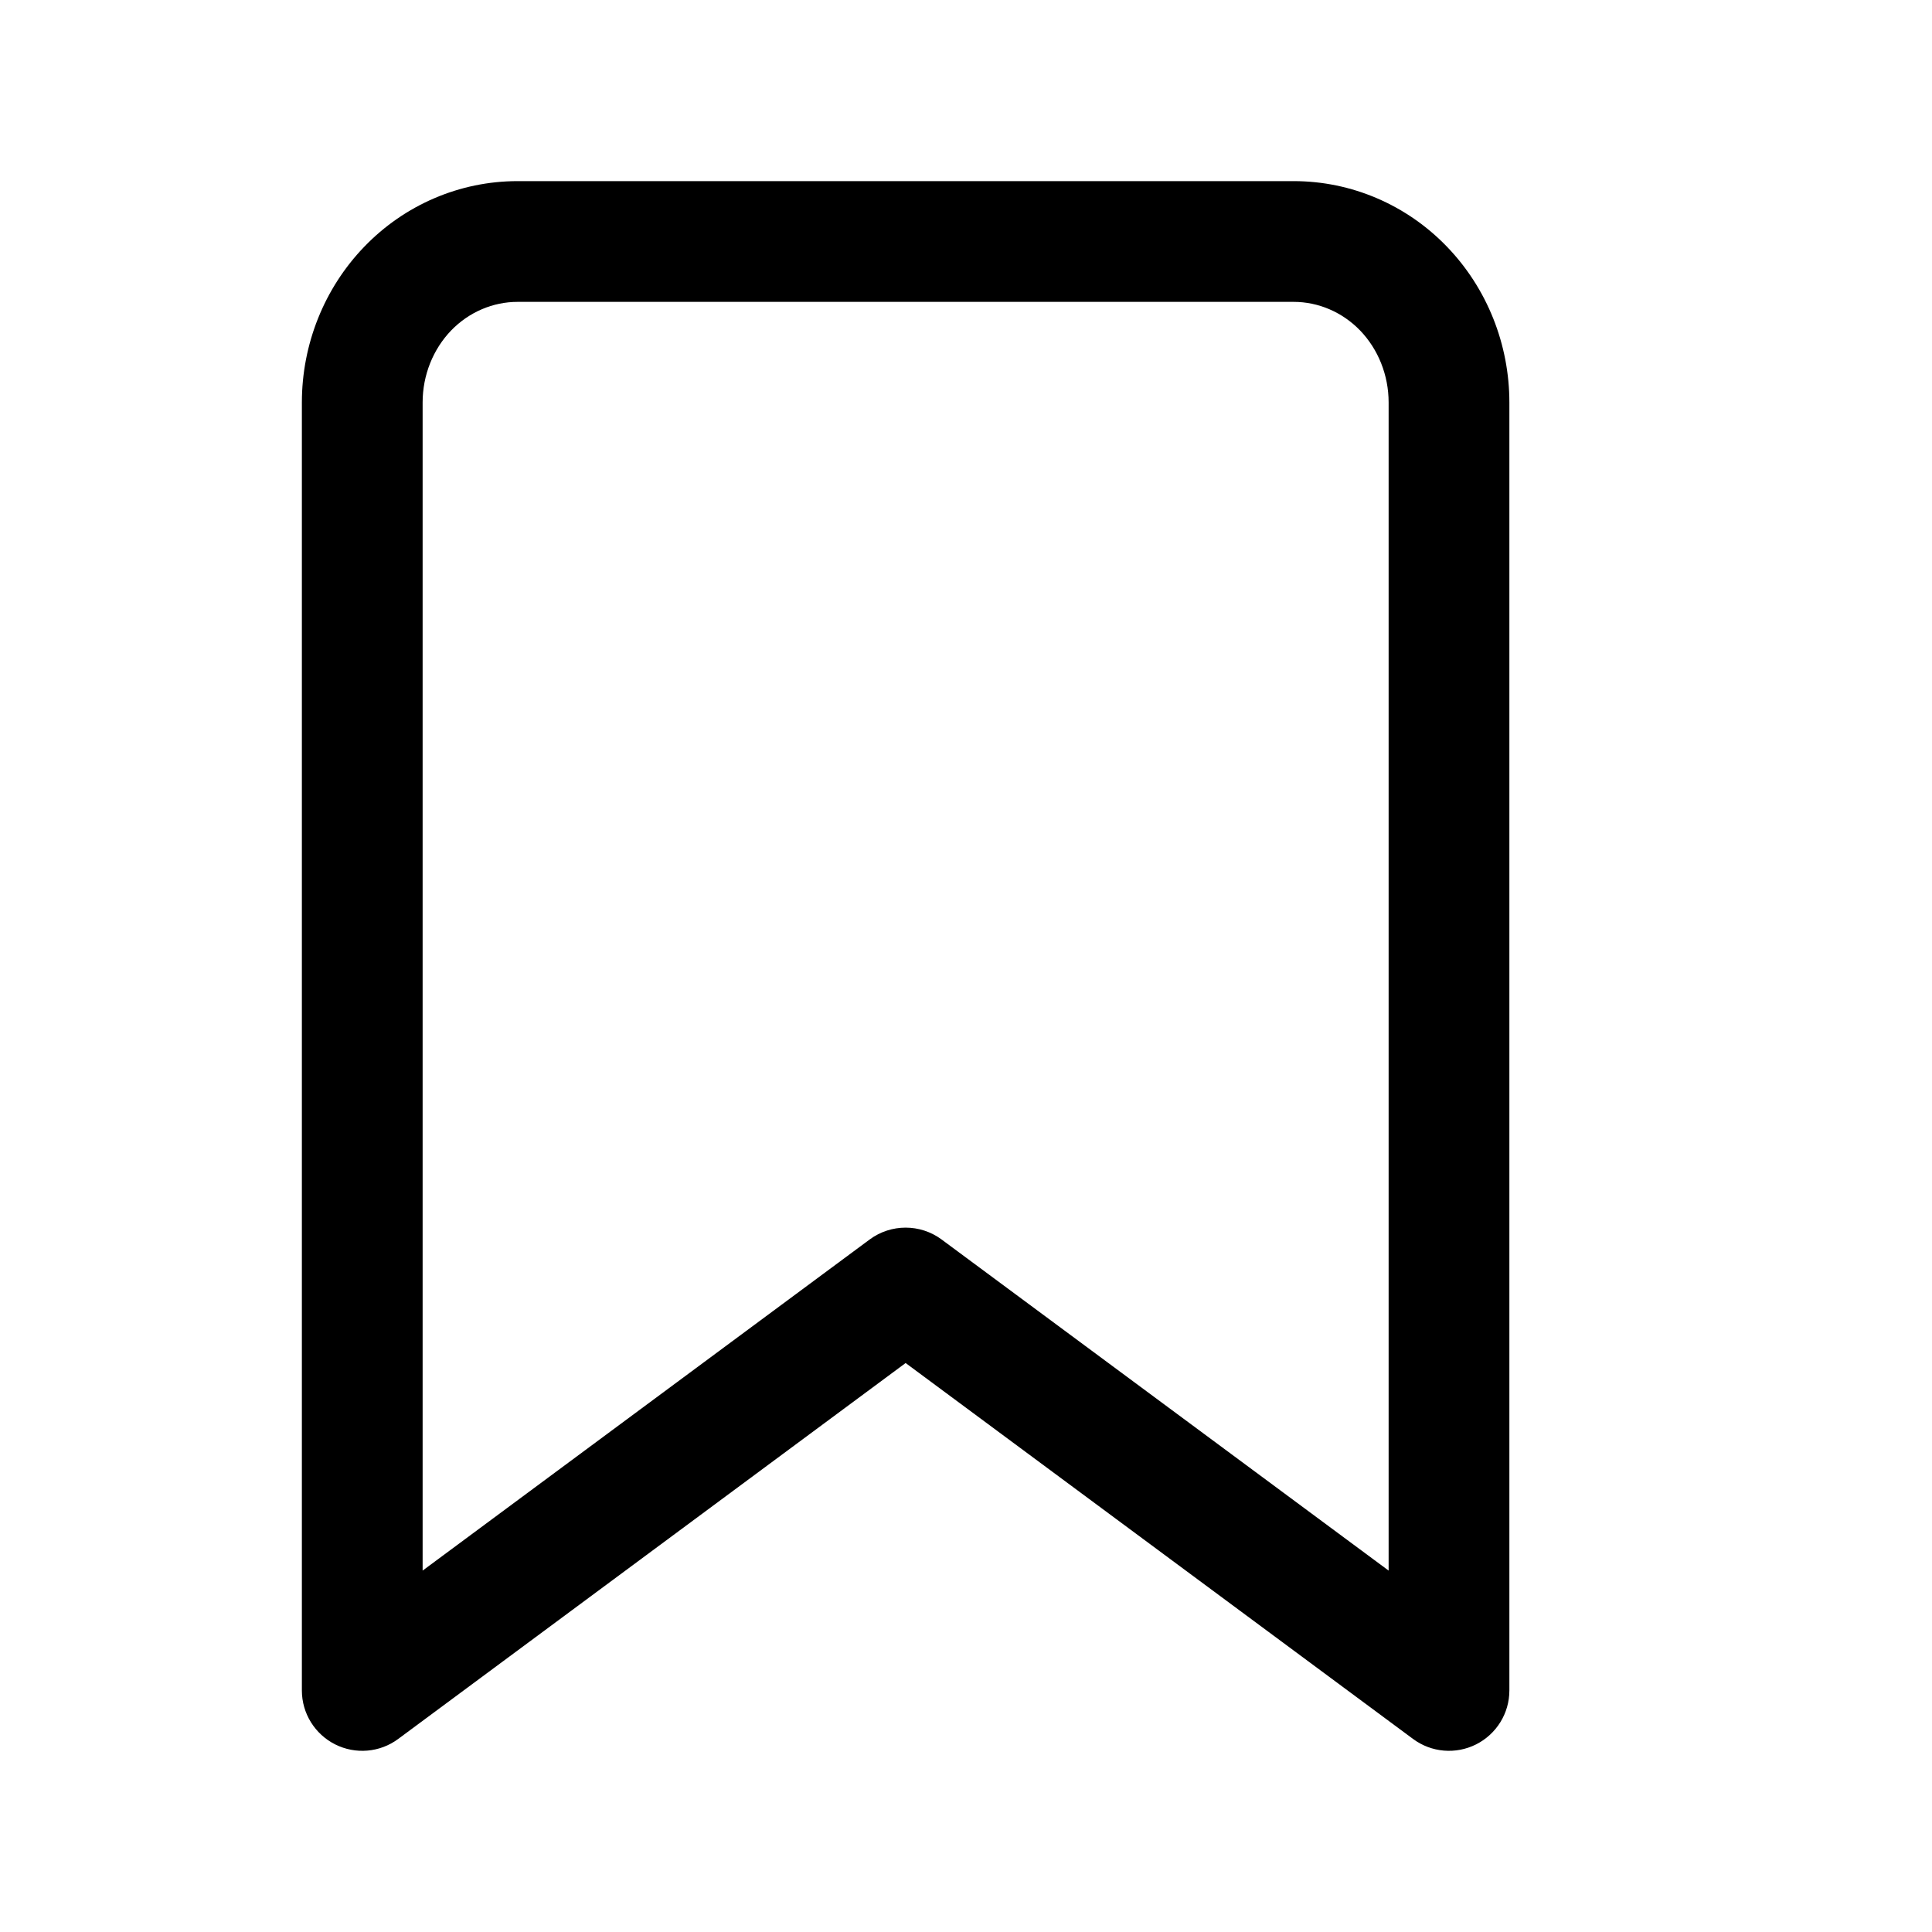
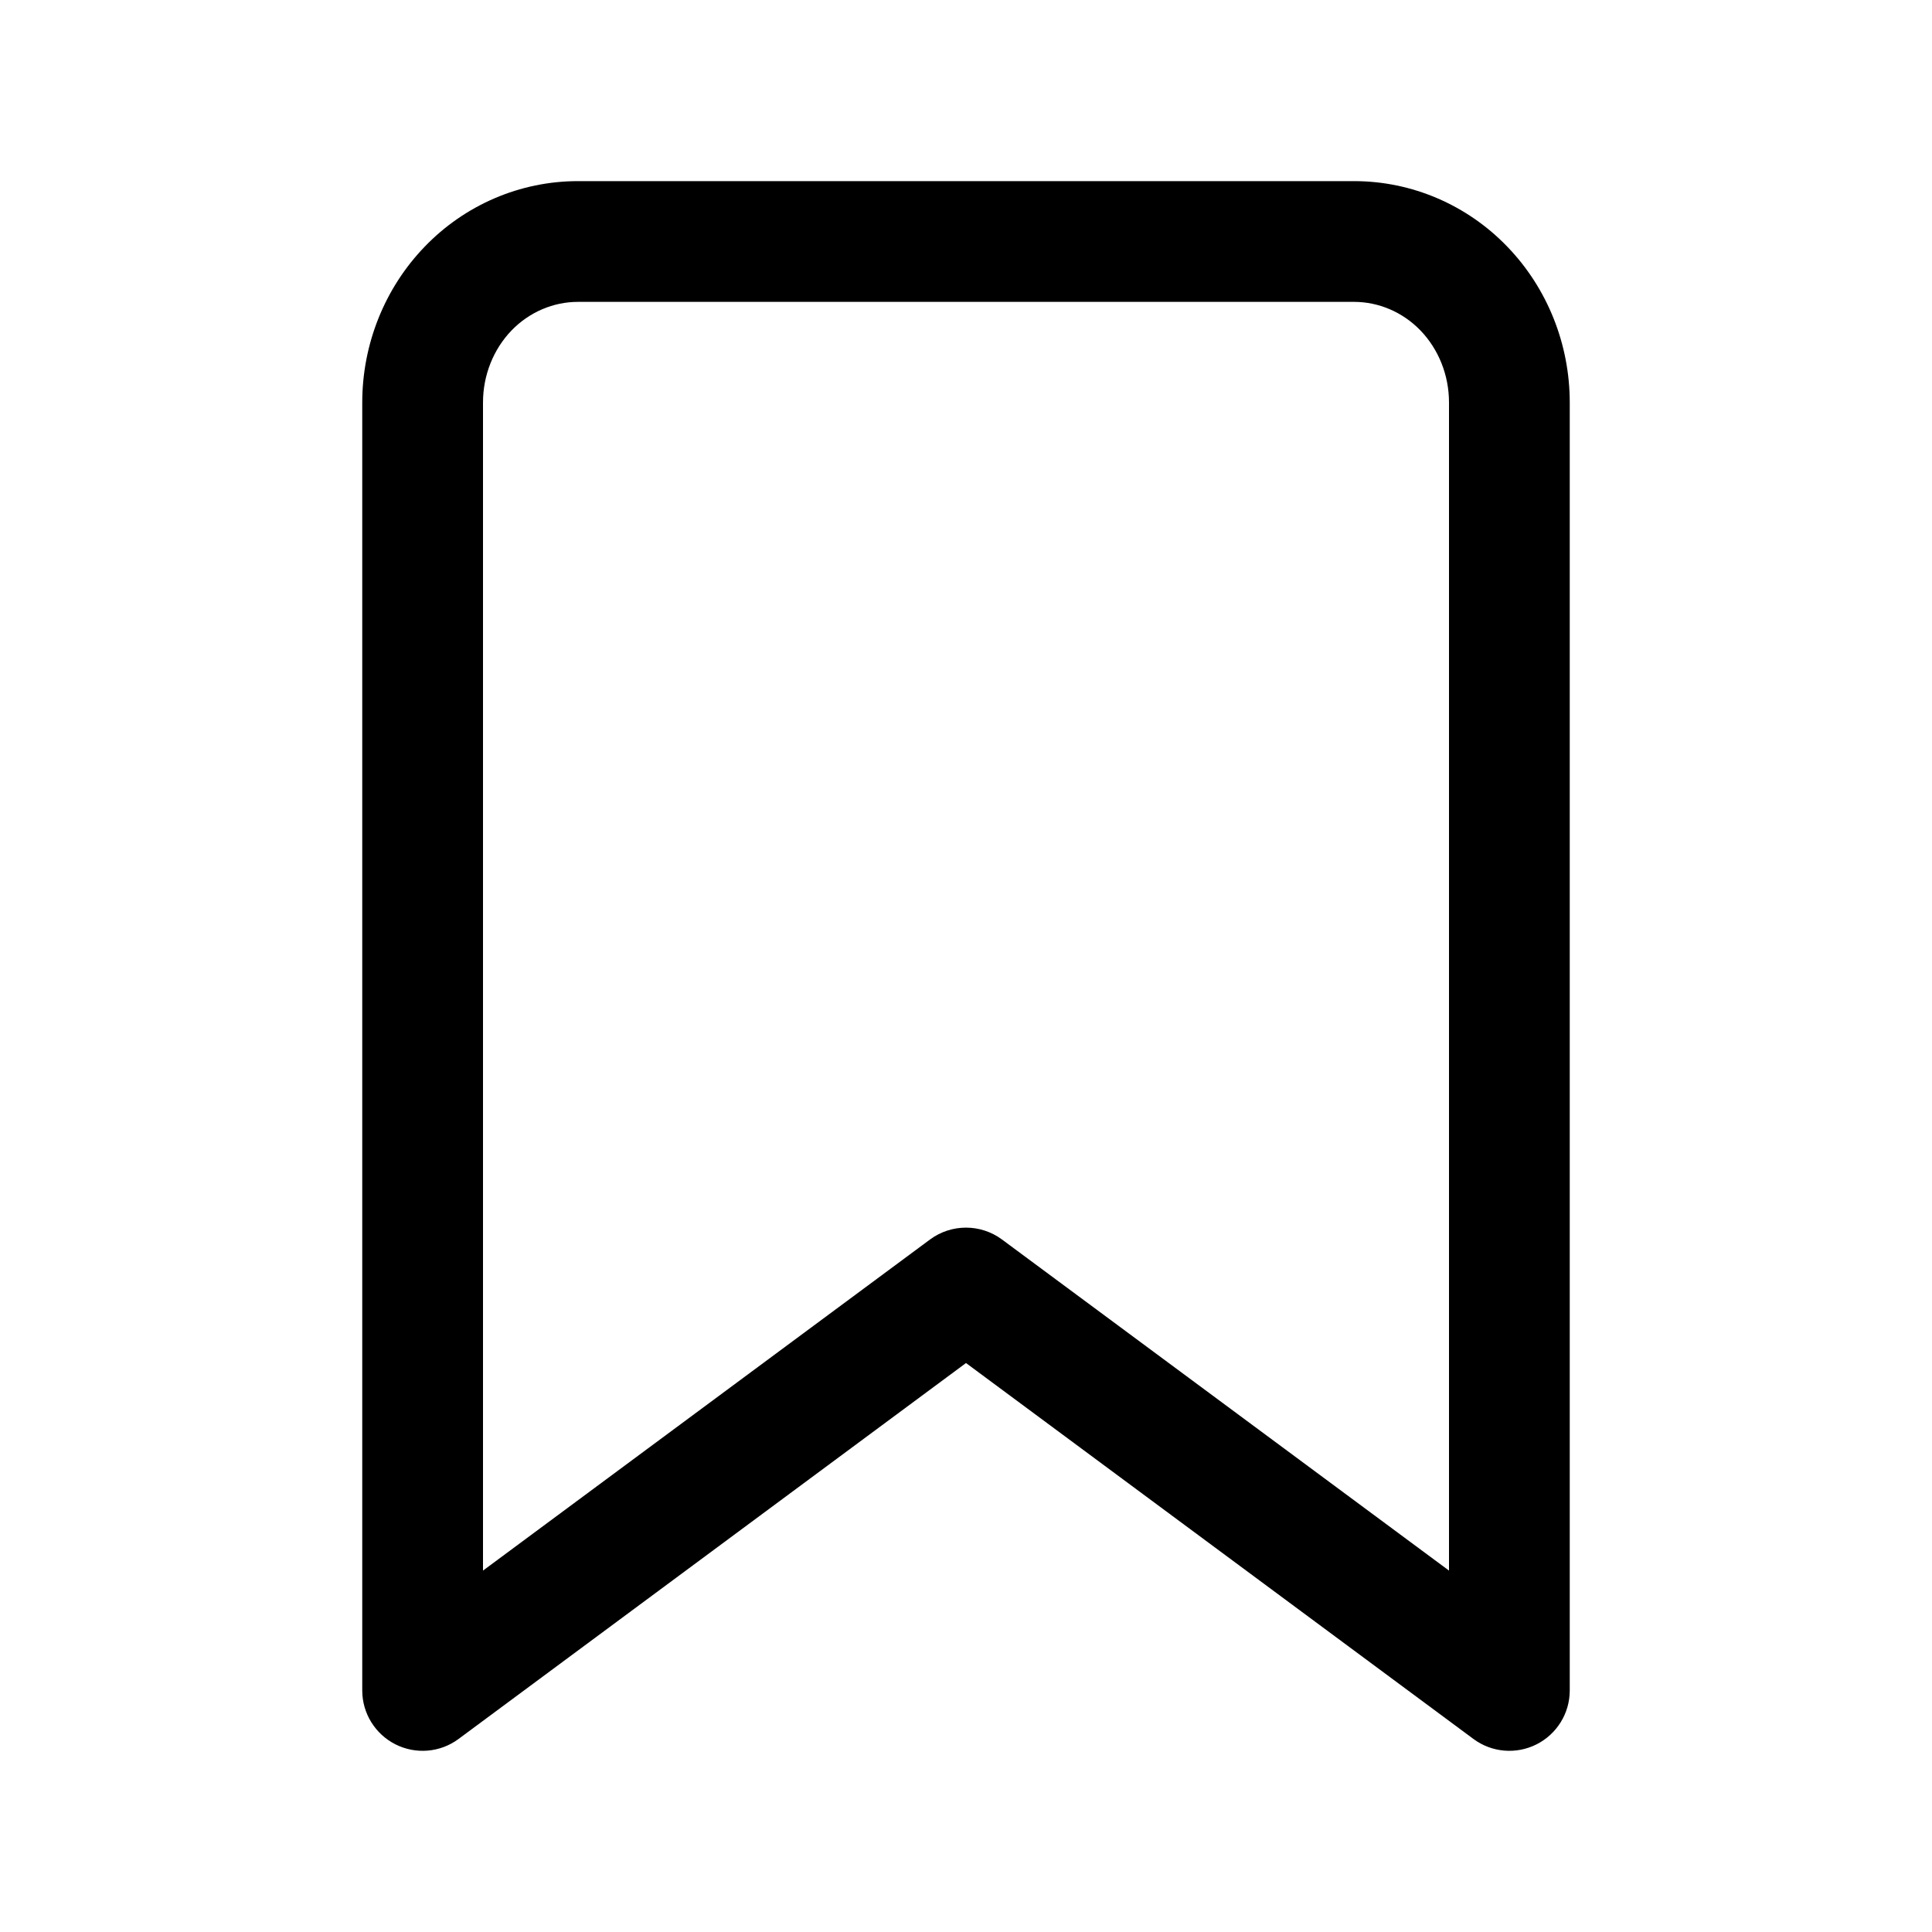
<svg xmlns="http://www.w3.org/2000/svg" width="16" height="16" viewBox="0 0 16 16" fill="none">
-   <path d="M11.5 3.333C11.5 3.106 11.413 2.892 11.264 2.737C11.115 2.583 10.916 2.5 10.714 2.5H4.286C4.084 2.5 3.885 2.583 3.736 2.737C3.587 2.892 3.5 3.106 3.5 3.333V13.007L7.202 10.265C7.379 10.134 7.621 10.134 7.798 10.265L11.5 13.007V3.333ZM12.5 14C12.5 14.189 12.393 14.361 12.225 14.446C12.056 14.531 11.854 14.514 11.702 14.401L7.5 11.288L3.298 14.401C3.146 14.514 2.944 14.531 2.775 14.446C2.607 14.361 2.5 14.189 2.5 14V3.333C2.5 2.853 2.684 2.388 3.017 2.043C3.35 1.697 3.807 1.5 4.286 1.5H10.714C11.193 1.5 11.65 1.697 11.983 2.043C12.316 2.388 12.5 2.853 12.5 3.333V14Z" fill="currentColor" />
+   <path d="M12 3.333C12 3.106 11.913 2.892 11.764 2.737C11.615 2.583 11.416 2.5 11.214 2.5H4.786C4.584 2.5 4.385 2.583 4.236 2.737C4.087 2.892 4 3.106 4 3.333V13.007L7.702 10.265C7.879 10.134 8.121 10.134 8.298 10.265L12 13.007V3.333ZM13 14C13 14.189 12.893 14.361 12.725 14.446C12.556 14.531 12.354 14.514 12.202 14.401L8 11.288L3.798 14.401C3.646 14.514 3.444 14.531 3.275 14.446C3.107 14.361 3 14.189 3 14V3.333C3 2.853 3.184 2.388 3.517 2.043C3.85 1.697 4.307 1.5 4.786 1.5H11.214C11.693 1.5 12.15 1.697 12.483 2.043C12.816 2.388 13 2.853 13 3.333V14Z" fill="currentColor" />
</svg>
